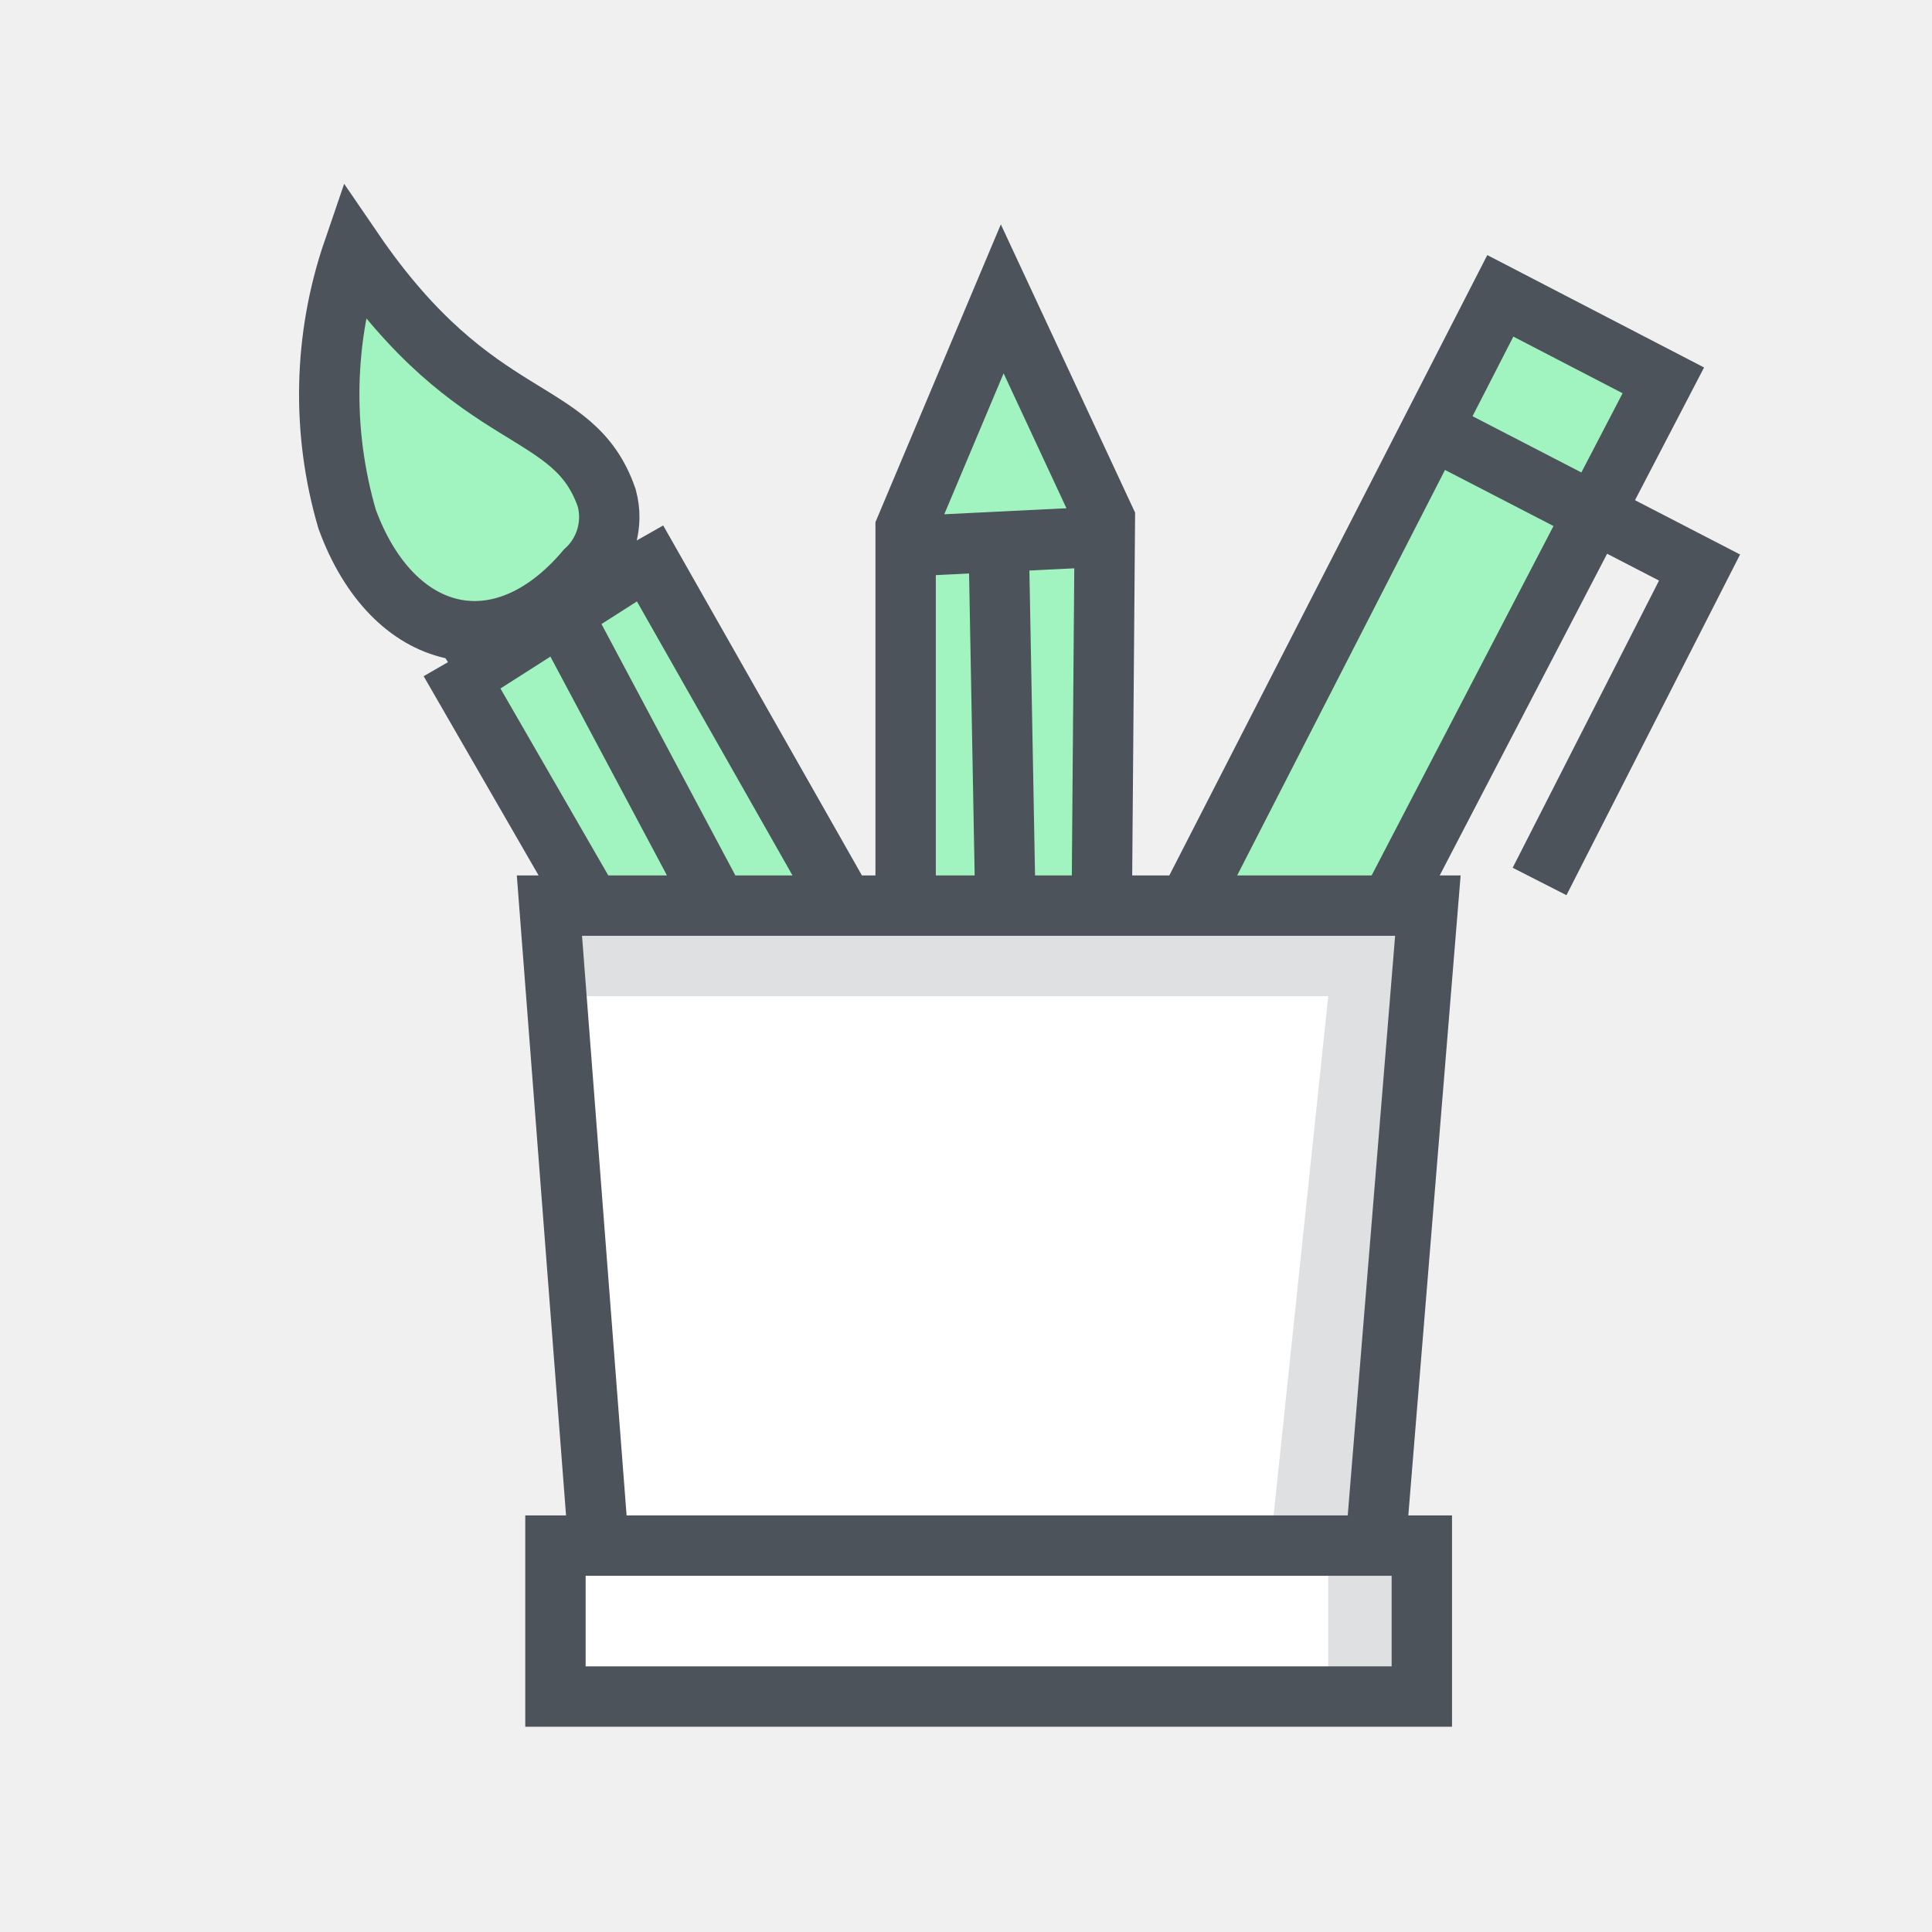
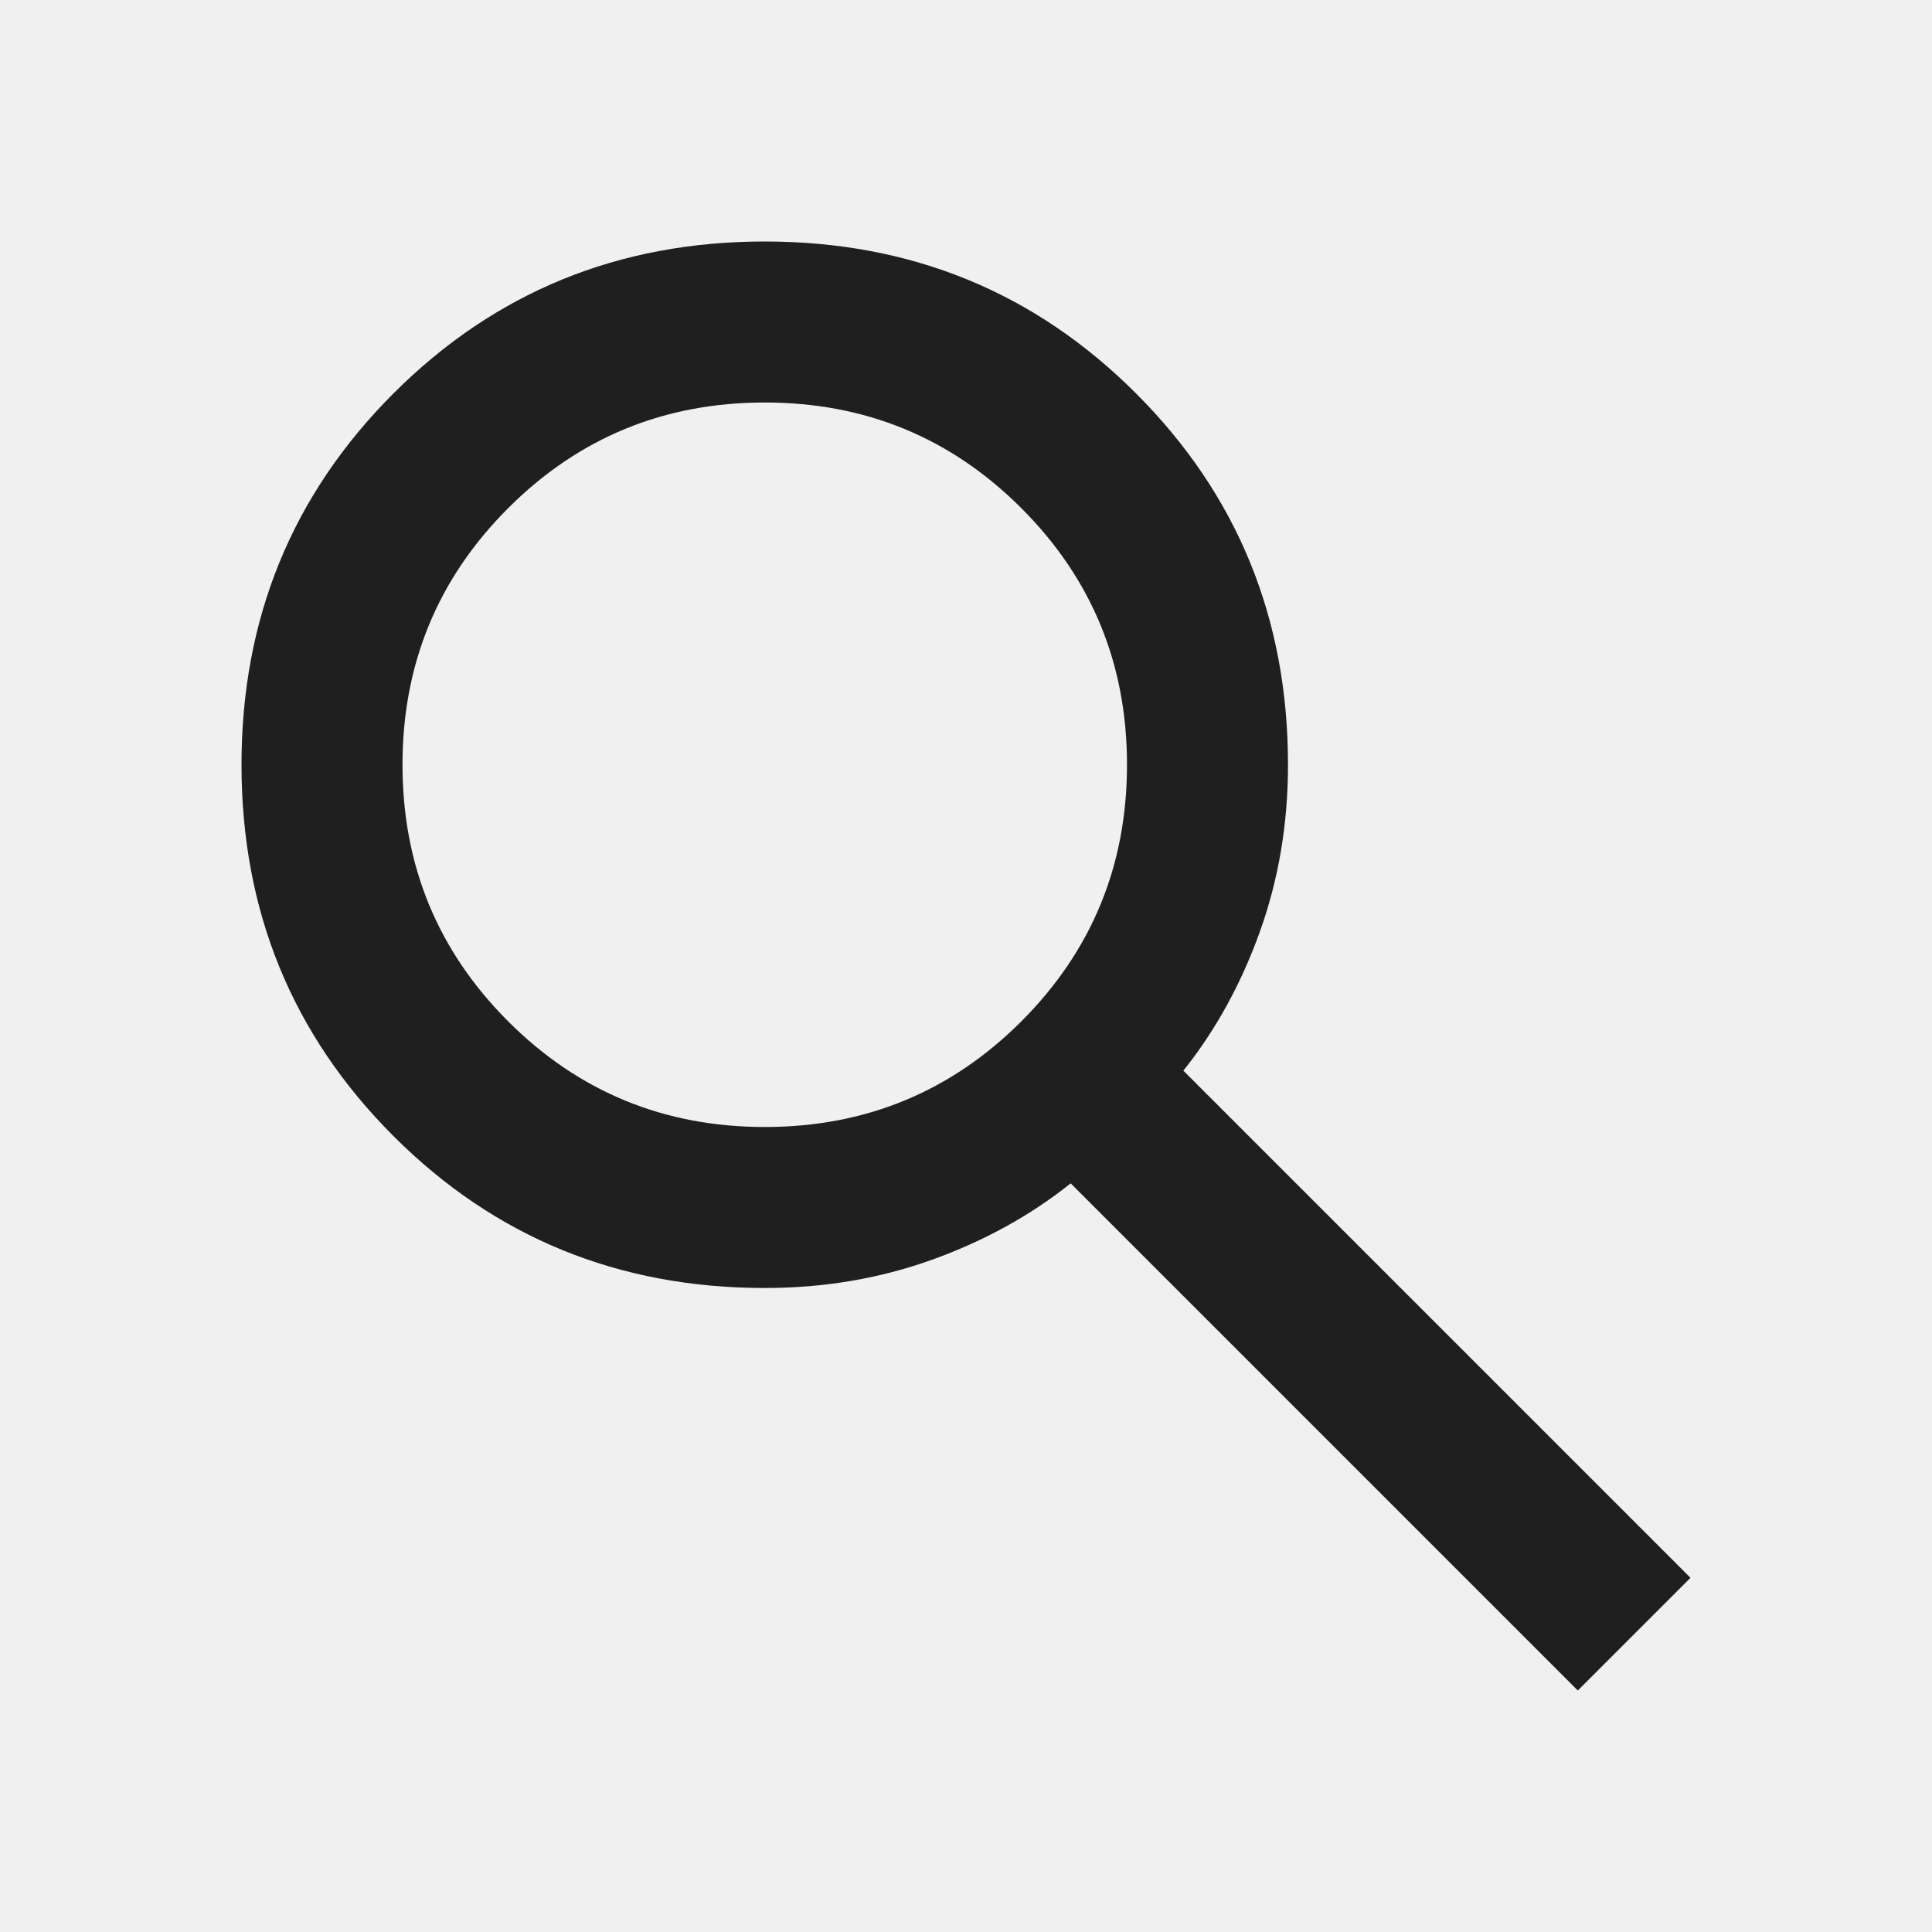
- <svg xmlns="http://www.w3.org/2000/svg" viewBox="0 0 64 64">
-   <defs>
-     <style>.cls-4{fill:none;stroke:#4d535b;stroke-miterlimit:10;stroke-width:2px}</style>
-   </defs>
-   <g style="isolation:isolate">
-     <g id="white">
-       <path fill="#fff" d="M18 30l2 21h-1v5h28v-5h-2l2-21H18z" />
-       <path fill="#dee0e2" d="M47 30H18l.2 3H44l-2 19h2v4h3v-5h-2l2-21z" />
-     </g>
-     <g id="stroke">
-       <path class="cls-4" d="M39.5 29.7L49.7 9.8l5.4 2.8-8.9 17.1" />
-       <path class="cls-4" d="M51 29.2l5.3-10.4-8.9-4.6m-32.5 7.7l4.5 7.8m8.4 0l-6.7-11.8m-.1.9l-5.8 3.7m8.4 7.2l-4.9-9.2m17.8 9.2l.1-12.5-3.4-7.3-3.2 7.6v12.2m6.1-11.9l-6.1.3m3.3 11.6l-.2-10.8m12.5 31.9L47.3 30H18.2l1.6 20.8m-1.4 5.4h28.7v-5H18.4v5zM11.7 8.3a14.7 14.7 0 00-.2 8.9c1.5 4.1 5.1 5 7.9 1.7a2.4 2.4 0 00.7-2.4c-1.1-3.2-4.3-2.2-8.4-8.2z" />
-     </g>
-     <path d="M15 23l5 7h8l-6-11-7 4zM11.7 8.3a14.7 14.7 0 00-.2 8.9c1.5 4.1 5.1 5 7.9 1.7a2.4 2.4 0 00.7-2.4c-1.1-3.2-4.3-2.2-8.4-8.2zM39 30l11-20 5 3-9 17h-7zm-9 0h7l-1-12-3-8-3 8v12z" style="mix-blend-mode:darken" fill="#a1f4c0" id="flah" />
-   </g>
+ <svg xmlns="http://www.w3.org/2000/svg" height="24px" viewBox="0 -960 960 960" width="24px" fill="#1f1f1f">
+   <path d="M784-120 532-372q-30 24-69 38t-83 14q-109 0-184.5-75.5T120-580q0-109 75.5-184.5T380-840q109 0 184.5 75.5T640-580q0 44-14 83t-38 69l252 252-56 56ZM380-400q75 0 127.5-52.5T560-580q0-75-52.5-127.5T380-760q-75 0-127.5 52.5T200-580q0 75 52.5 127.5T380-400Z" />
</svg>
